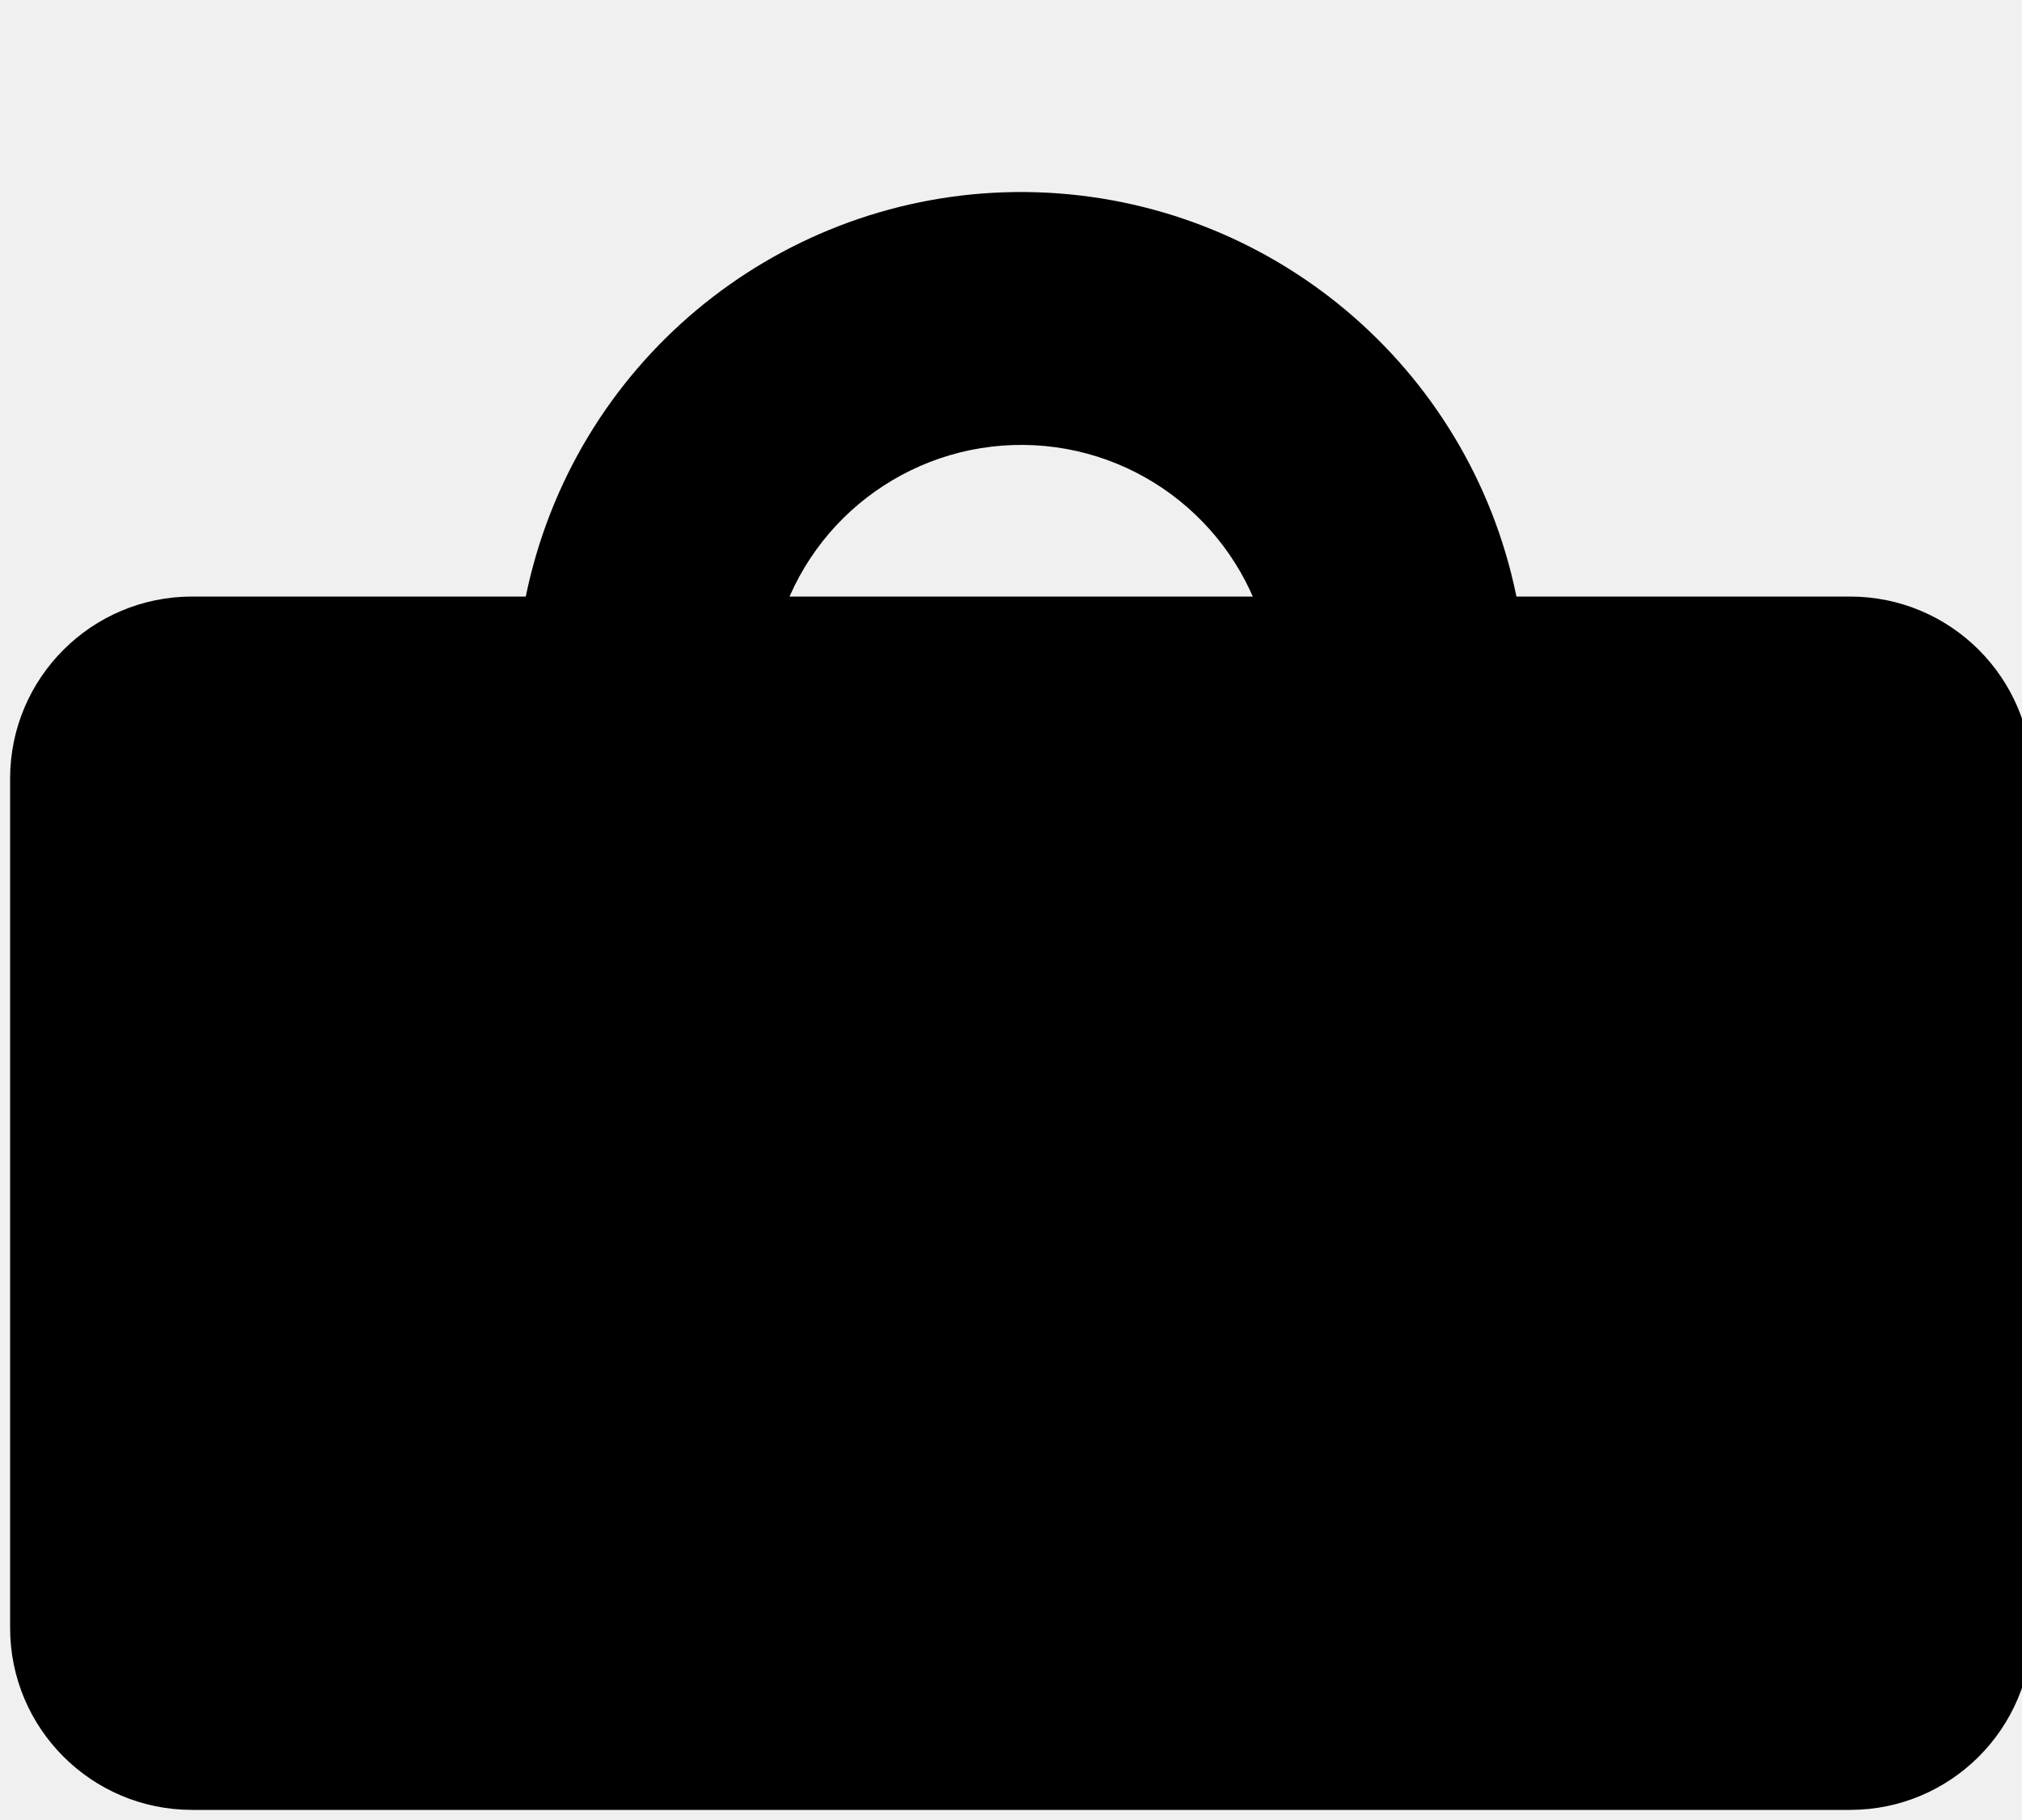
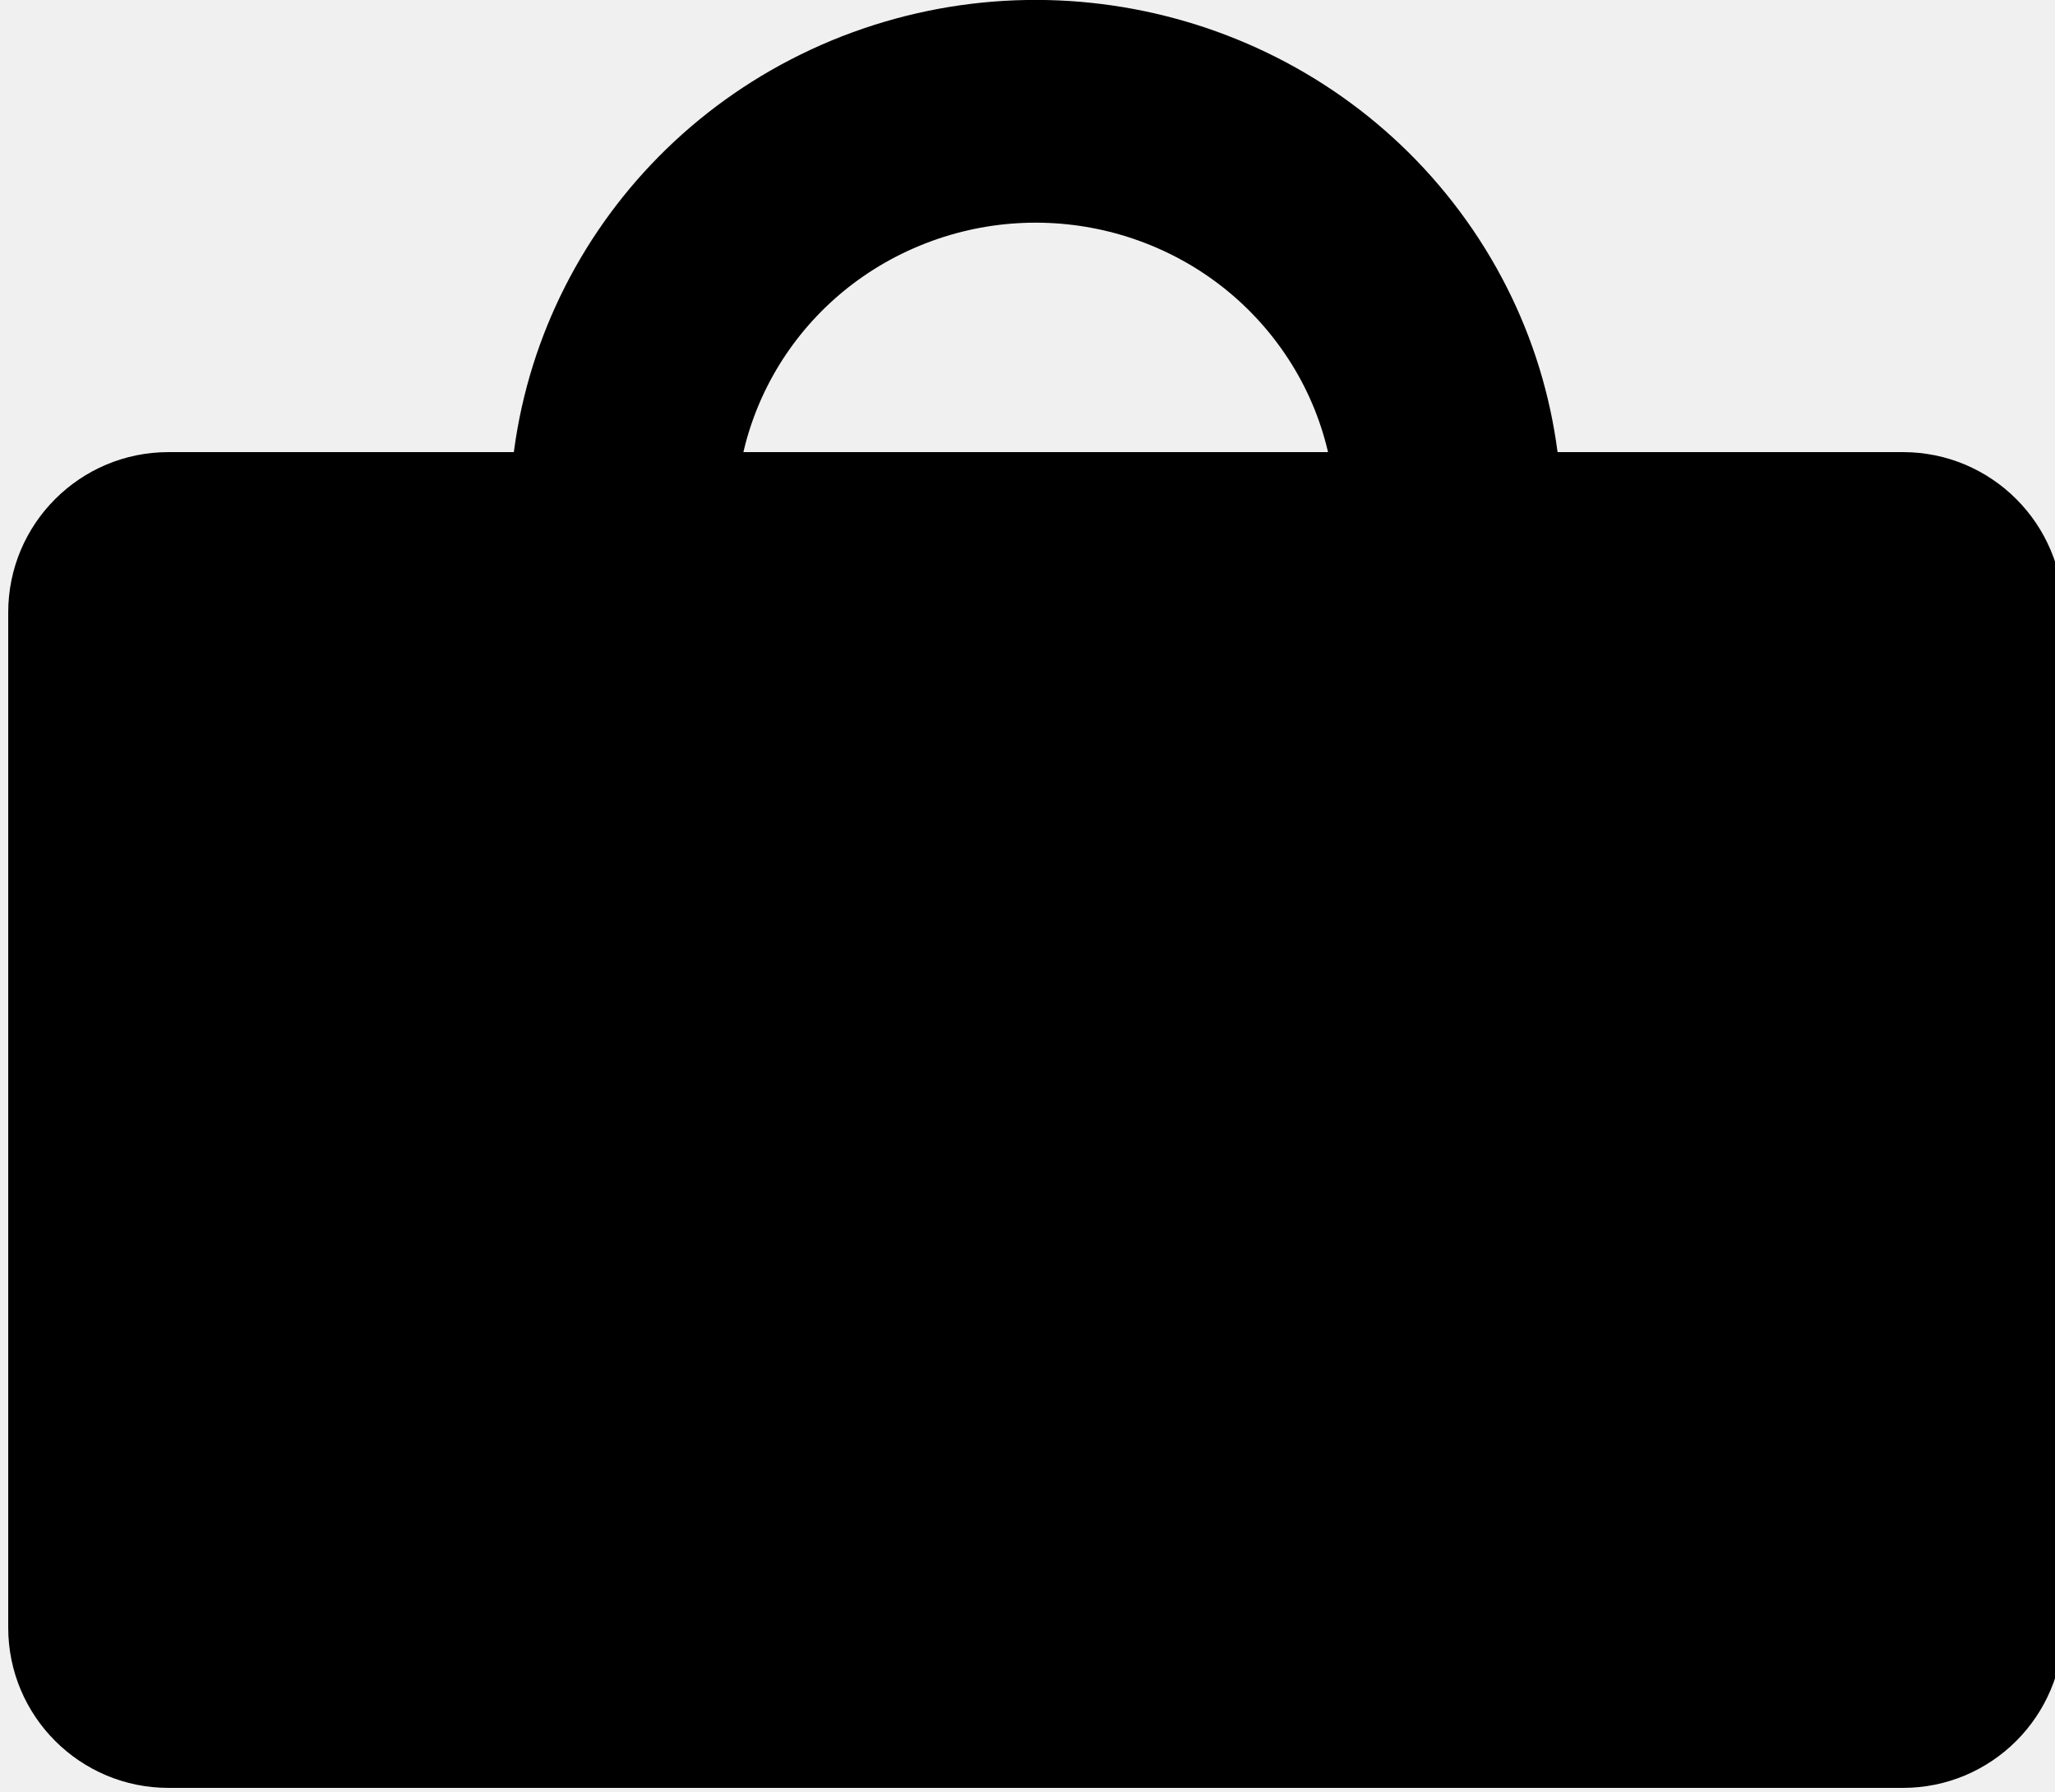
- <svg xmlns="http://www.w3.org/2000/svg" version="1.1" width="100px" height="90px" viewBox="-0.5 -0.5 100 90" class="ge-export-svg-dark">
-   <defs>
-     <style type="text/css">svg.ge-export-svg-dark:not(mjx-container &gt; svg) { filter: invert(100%) hue-rotate(180deg); }
- svg.ge-export-svg-dark foreignObject img,
- svg.ge-export-svg-dark image:not(svg.ge-export-svg-dark switch image),
- svg.ge-export-svg-dark svg:not(mjx-container &gt; svg)
- { filter: invert(100%) hue-rotate(180deg) }</style>
-   </defs>
+ <svg xmlns="http://www.w3.org/2000/svg" version="1.1" width="125px" height="109px" viewBox="-0.5 -0.5 125 109">
+   <defs />
  <g>
    <g data-cell-id="0">
      <g data-cell-id="1">
-         <g data-cell-id="SMxOwZAq8BaQxHtkUUqD-5">
+         <g data-cell-id="jO6dgmZSRIfbelJLF-w5-17">
          <g>
-             <path d="M 75 34 C 75 45.56 67.08 55.61 55.84 58.31 C 44.6 61.01 32.97 55.65 27.72 45.35 C 22.48 35.05 24.97 22.5 33.76 14.99 C 42.55 7.48 55.34 6.98 64.69 13.77 L 57.35 23.89 C 52.67 20.49 46.28 20.74 41.88 24.49 C 37.49 28.25 36.24 34.53 38.86 39.67 C 41.49 44.82 47.3 47.5 52.92 46.15 C 58.54 44.81 62.5 39.78 62.5 34 Z" fill="#ffffff" stroke="none" transform="rotate(120,50,34)" pointer-events="all" />
+             <path d="M 93.92 33.23 C 92.9 48.01 82.03 60.15 67.65 62.57 C 53.26 64.99 39.12 57.06 33.46 43.41 C 27.81 29.75 32.12 13.94 43.88 5.19 C 55.65 -3.57 71.79 -2.98 82.9 6.62 L 74.13 17.1 C 67.8 11.63 58.59 11.3 51.89 16.29 C 45.18 21.28 42.73 30.29 45.95 38.07 C 49.17 45.86 57.23 50.37 65.43 48.99 C 73.63 47.61 79.83 40.7 80.41 32.27 Z" fill="#000000" stroke="none" transform="rotate(90,62.5,31)" pointer-events="all" />
          </g>
        </g>
-         <g data-cell-id="SMxOwZAq8BaQxHtkUUqD-4">
+         <g data-cell-id="jO6dgmZSRIfbelJLF-w5-16">
          <g>
-             <rect x="0" y="29" width="100" height="60" rx="9" ry="9" fill="#ffffff" stroke="none" pointer-events="all" />
+             <rect x="0" y="27" width="125" height="81.25" rx="9.75" ry="9.75" fill="#000000" stroke="none" pointer-events="all" />
          </g>
        </g>
      </g>
    </g>
  </g>
</svg>
